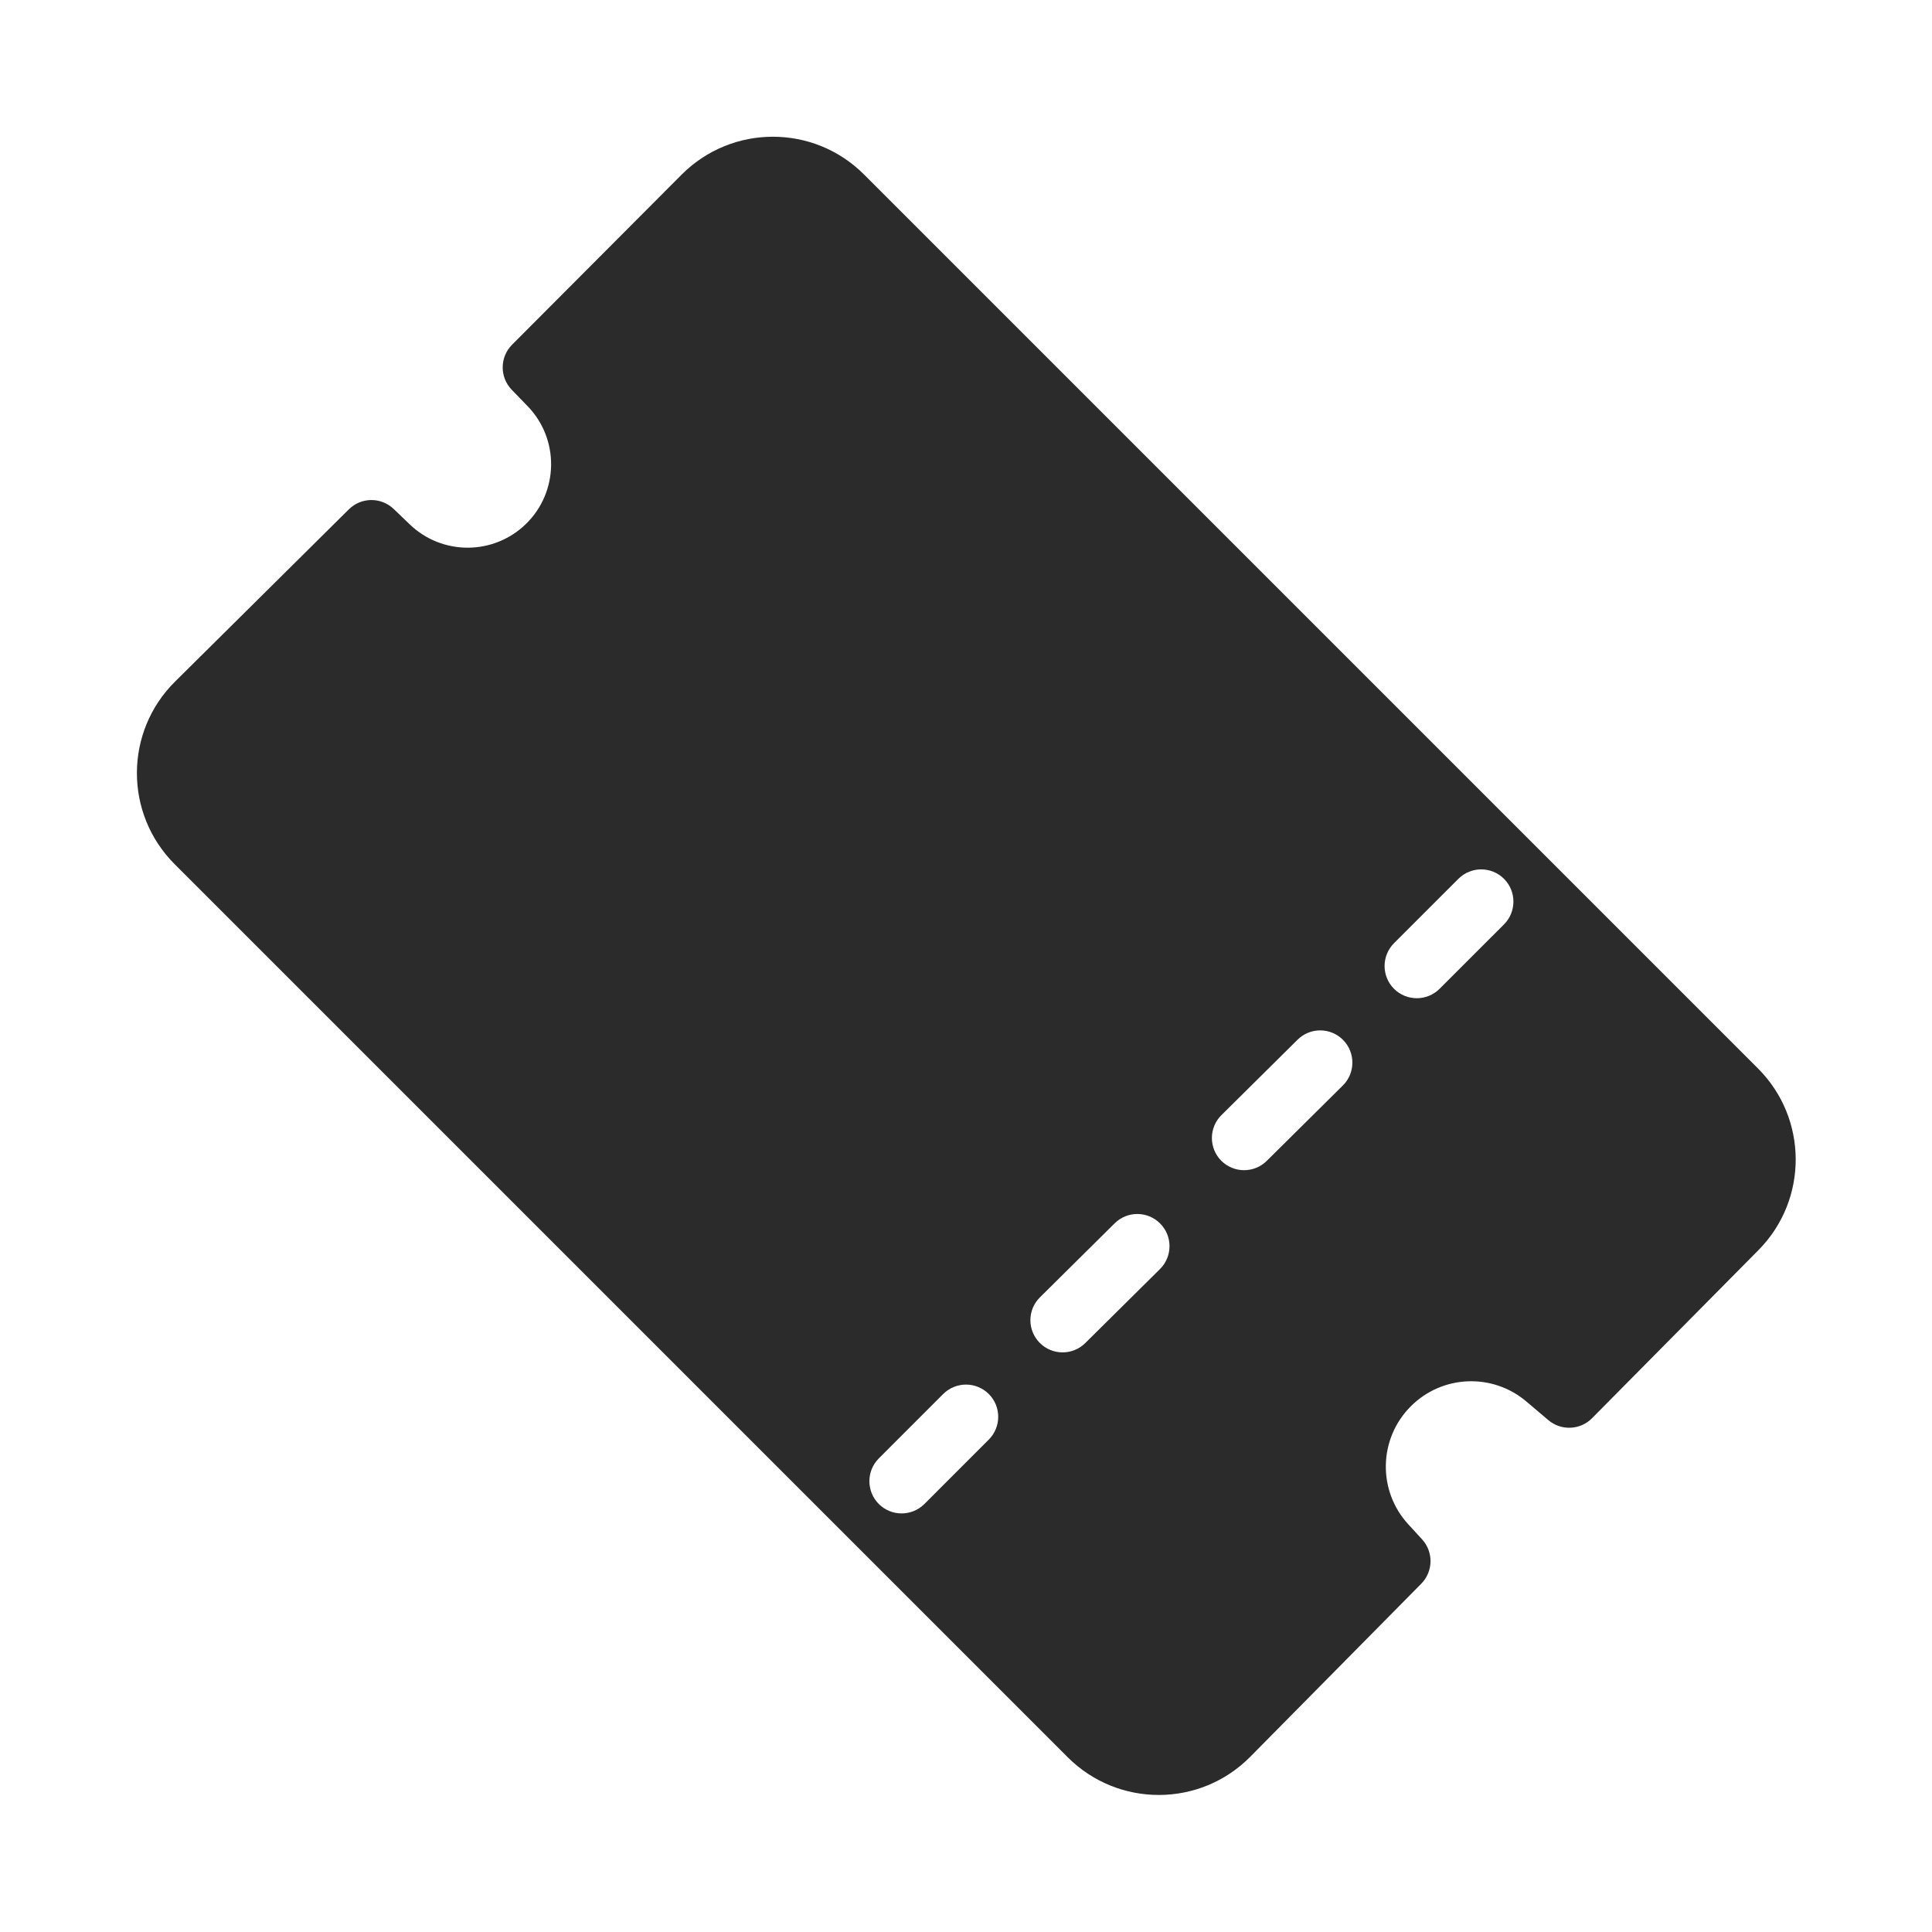
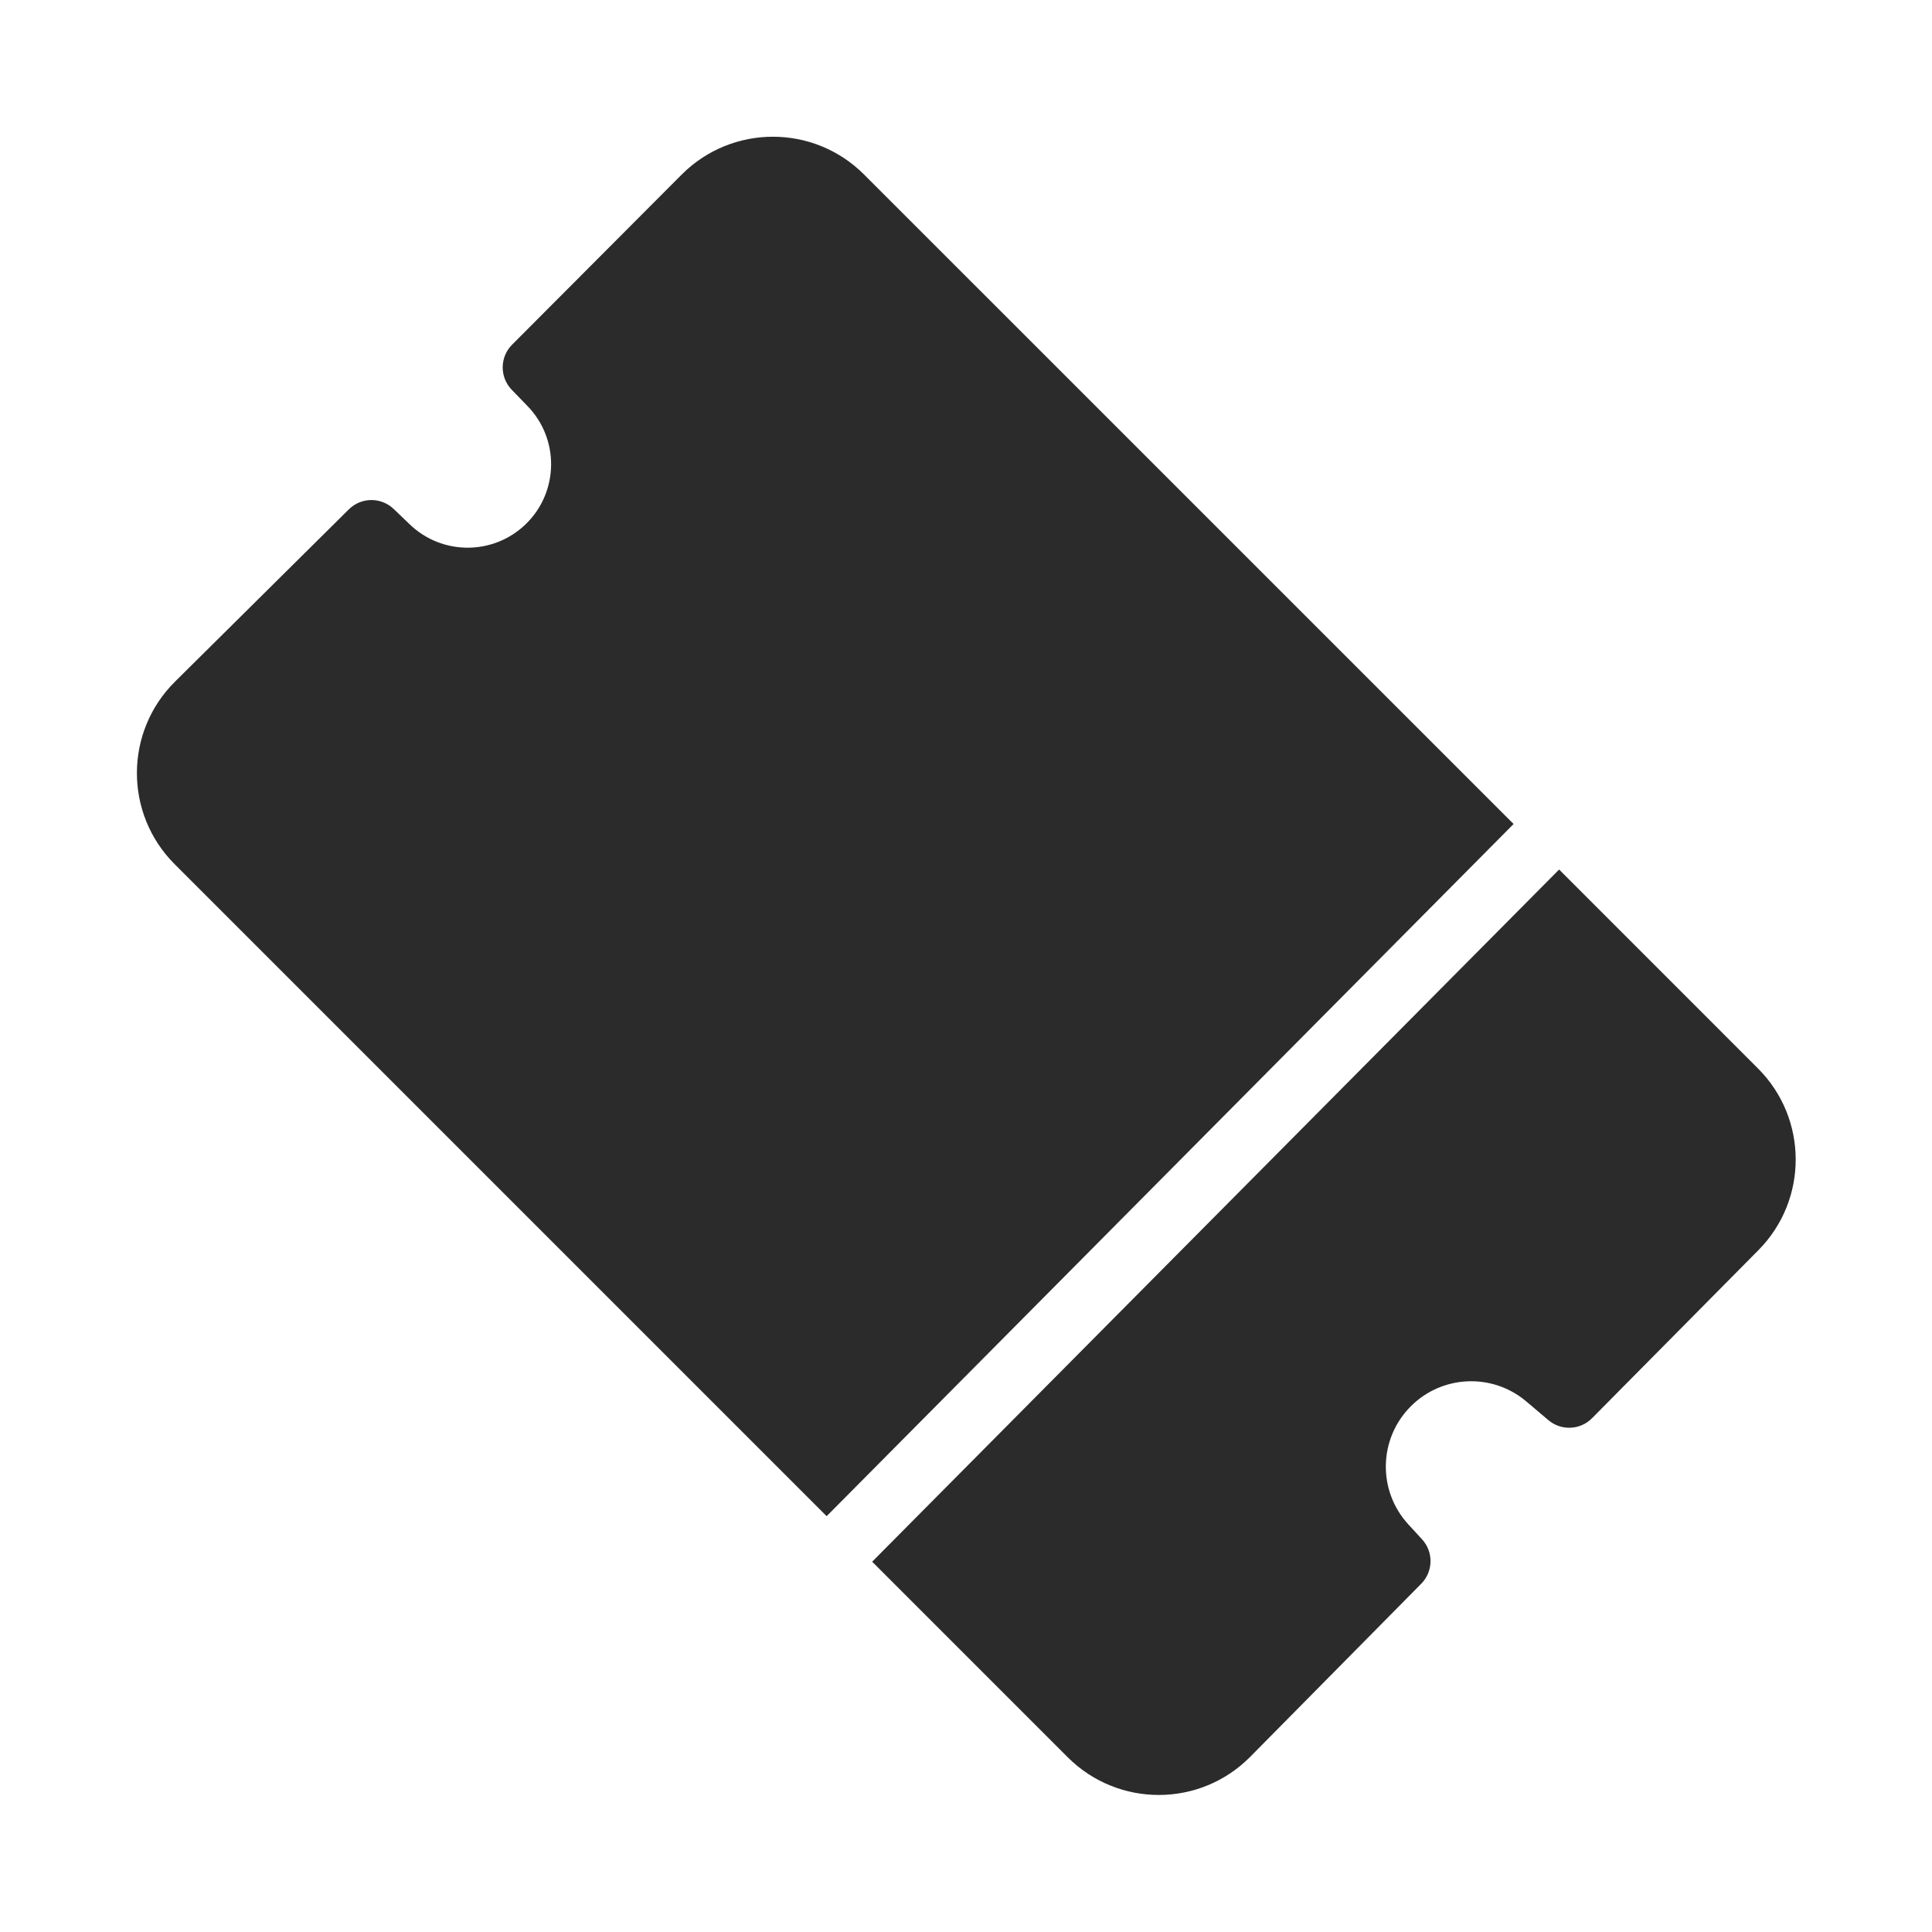
<svg xmlns="http://www.w3.org/2000/svg" width="30" height="30" viewBox="0 0 30 30" fill="none">
-   <path fill-rule="evenodd" clip-rule="evenodd" d="M13.416 2.709C12.634 1.927 11.366 1.928 10.585 2.711L7.952 5.352C7.759 5.545 7.757 5.857 7.947 6.053L8.191 6.305C8.689 6.817 8.678 7.636 8.168 8.135C7.666 8.625 6.867 8.628 6.362 8.142L6.115 7.905C5.919 7.716 5.609 7.718 5.416 7.91L2.718 10.584C1.931 11.364 1.928 12.635 2.712 13.419L16.579 27.286C17.364 28.071 18.637 28.067 19.416 27.277L22.069 24.592C22.256 24.402 22.262 24.099 22.081 23.902L21.869 23.671C21.387 23.147 21.405 22.336 21.91 21.834C22.398 21.348 23.177 21.317 23.702 21.763L24.042 22.051C24.241 22.22 24.537 22.208 24.721 22.022L27.305 19.412C28.079 18.63 28.076 17.369 27.298 16.591L13.416 2.709ZM15.354 21.646C15.549 21.842 15.549 22.158 15.354 22.354L14.354 23.354C14.158 23.549 13.842 23.549 13.646 23.354C13.451 23.158 13.451 22.842 13.646 22.646L14.646 21.646C14.842 21.451 15.158 21.451 15.354 21.646ZM18.012 19.706C18.208 19.512 18.21 19.195 18.015 18.999C17.821 18.803 17.505 18.801 17.308 18.996L16.148 20.145C15.952 20.339 15.95 20.655 16.145 20.852C16.339 21.048 16.656 21.049 16.852 20.855L18.012 19.706ZM20.855 16.148C21.049 16.344 21.048 16.661 20.852 16.855L19.67 18.026C19.474 18.22 19.158 18.219 18.963 18.023C18.769 17.827 18.77 17.51 18.966 17.316L20.148 16.145C20.344 15.95 20.661 15.952 20.855 16.148ZM23.354 14.354C23.549 14.158 23.549 13.842 23.354 13.646C23.158 13.451 22.842 13.451 22.646 13.646L21.646 14.646C21.451 14.842 21.451 15.158 21.646 15.354C21.842 15.549 22.158 15.549 22.354 15.354L23.354 14.354Z" fill="#2B2B2C" />
+   <path fill-rule="evenodd" clip-rule="evenodd" d="M10.585 2.711C11.366 1.928 12.634 1.927 13.416 2.709L23.503 12.795L12.836 23.543L2.712 13.419C1.928 12.635 1.931 11.364 2.718 10.584L5.416 7.91C5.609 7.718 5.919 7.716 6.115 7.905L6.362 8.142C6.867 8.628 7.667 8.625 8.168 8.135C8.678 7.636 8.689 6.817 8.191 6.305L7.947 6.053C7.757 5.857 7.759 5.545 7.952 5.352L10.585 2.711ZM13.543 24.25L16.579 27.286C17.364 28.071 18.637 28.067 19.416 27.277L22.069 24.592C22.256 24.402 22.262 24.099 22.081 23.902L21.869 23.671C21.387 23.147 21.405 22.336 21.91 21.834C22.398 21.348 23.177 21.317 23.702 21.763L24.042 22.051C24.241 22.22 24.537 22.208 24.721 22.022L27.305 19.412C28.079 18.63 28.076 17.369 27.298 16.591L24.21 13.502L13.543 24.25Z" fill="#2B2B2C" />
</svg>
